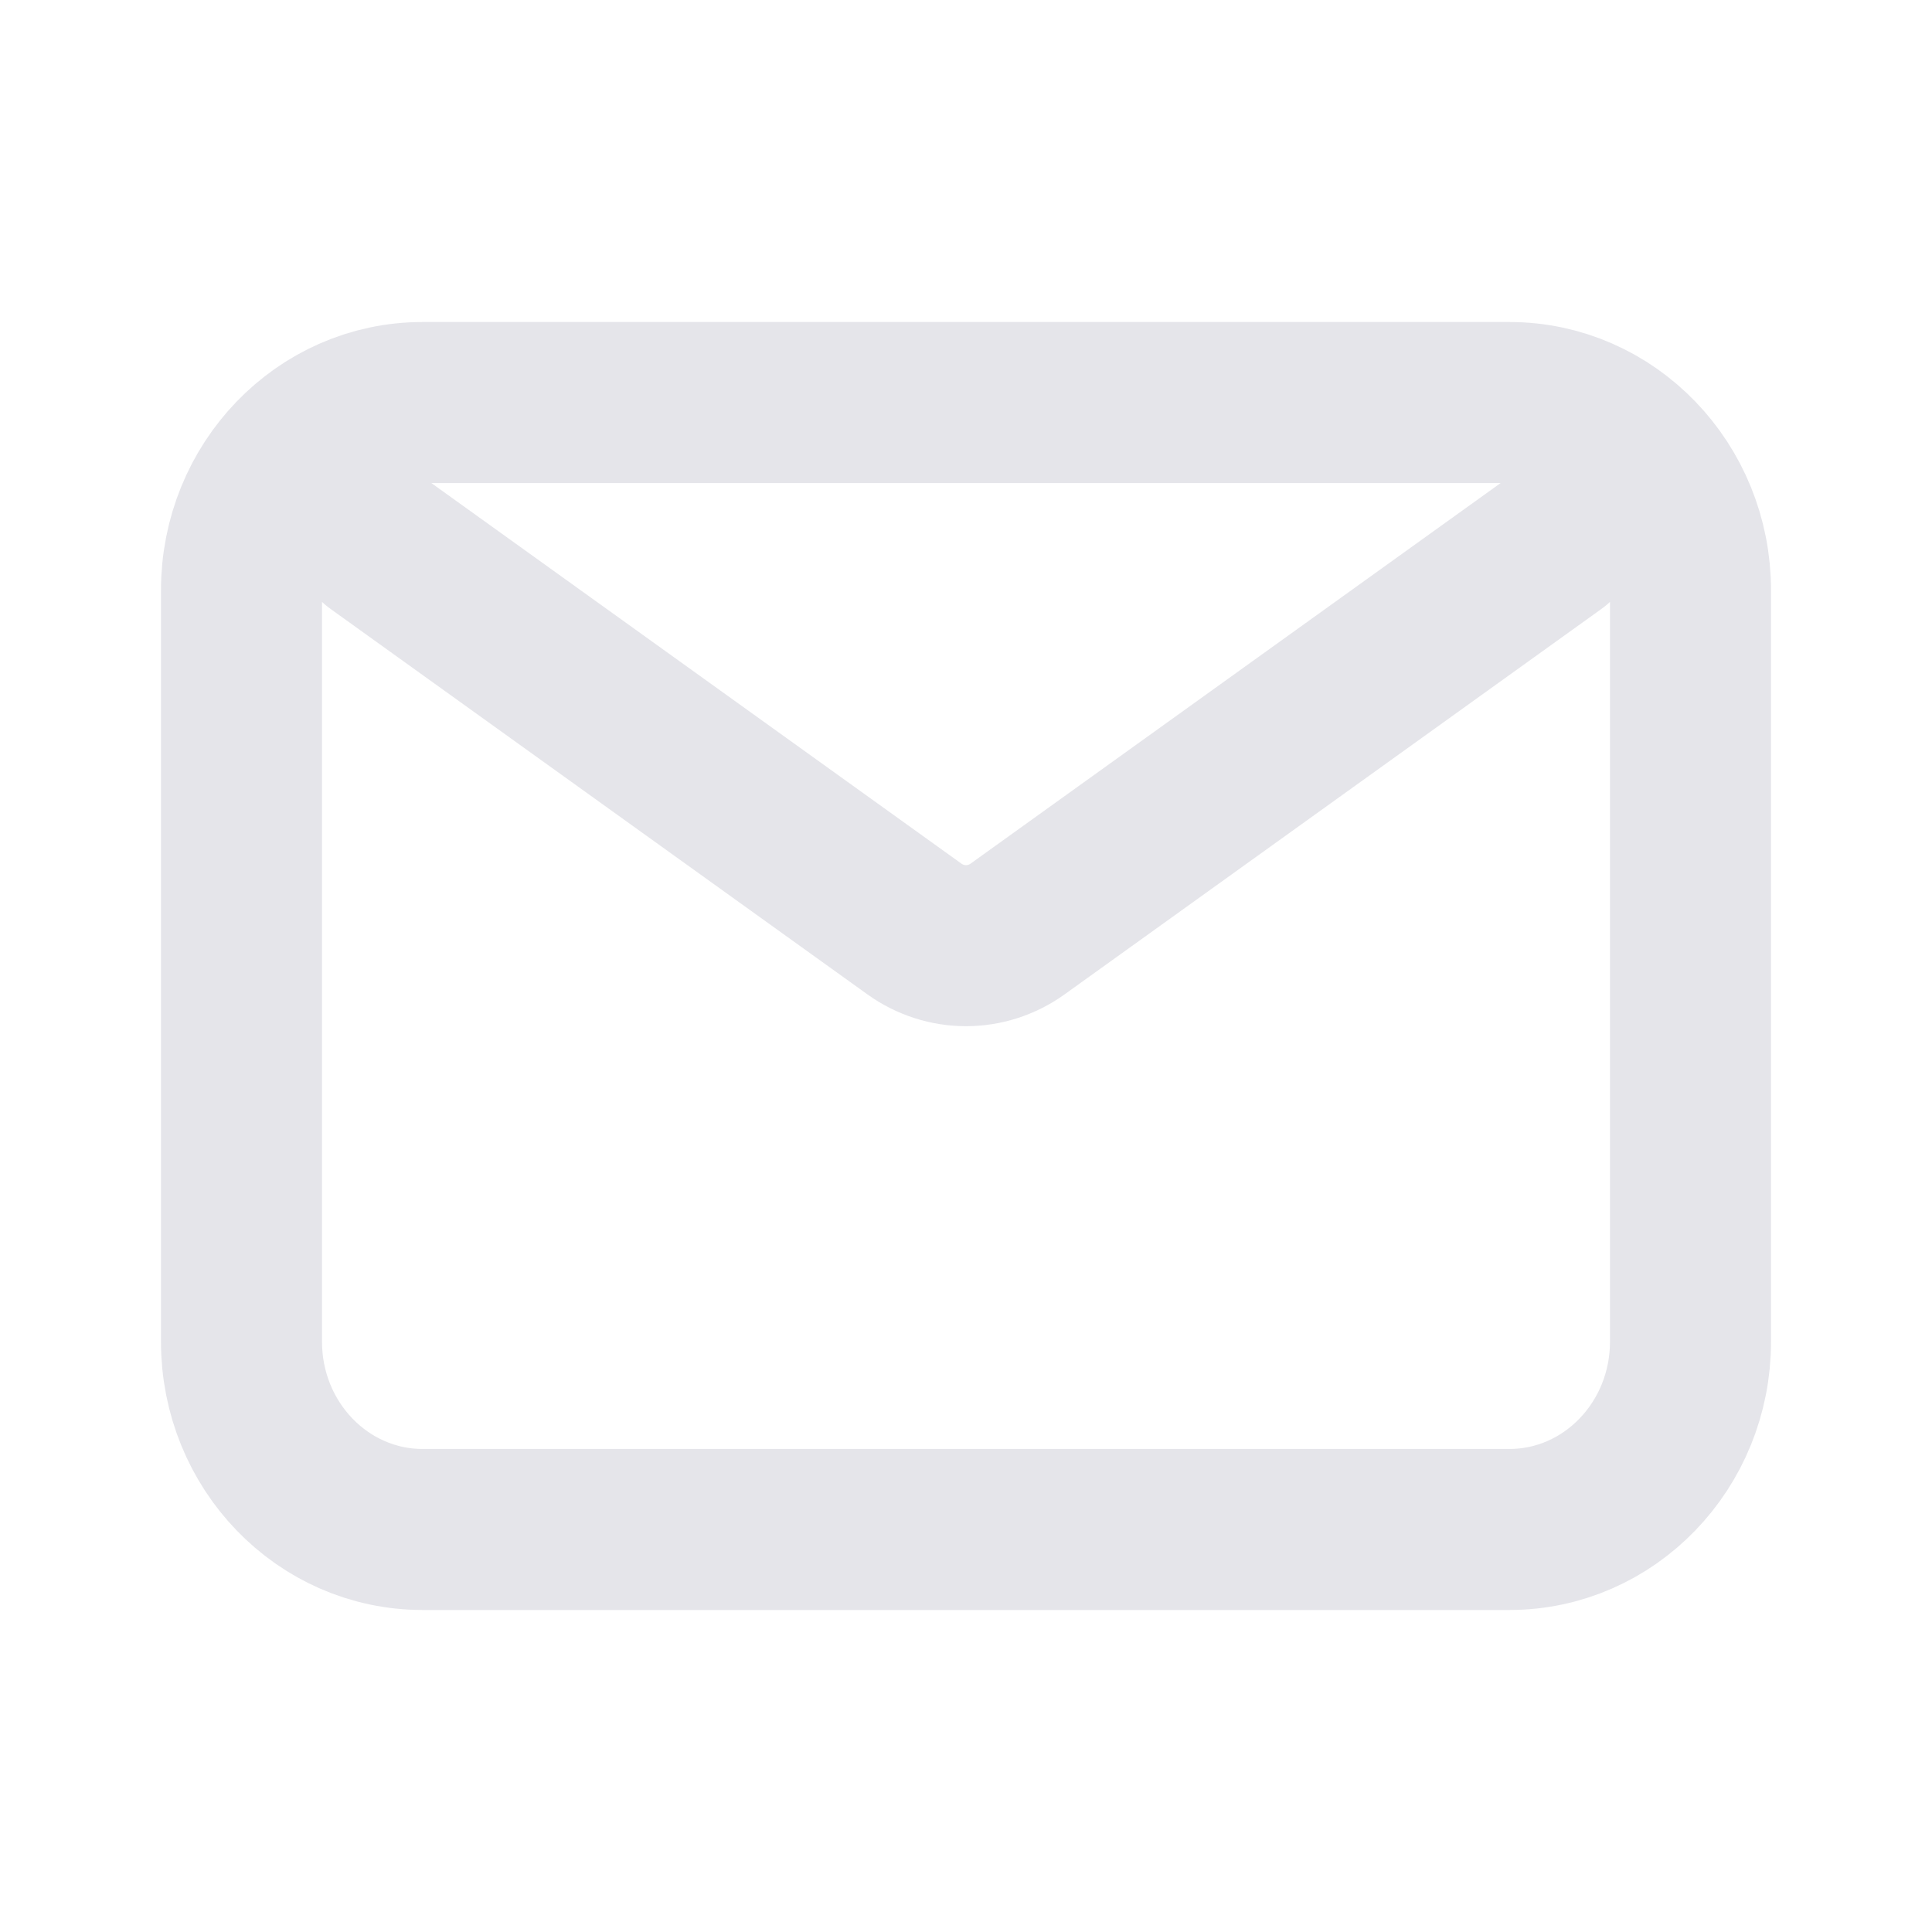
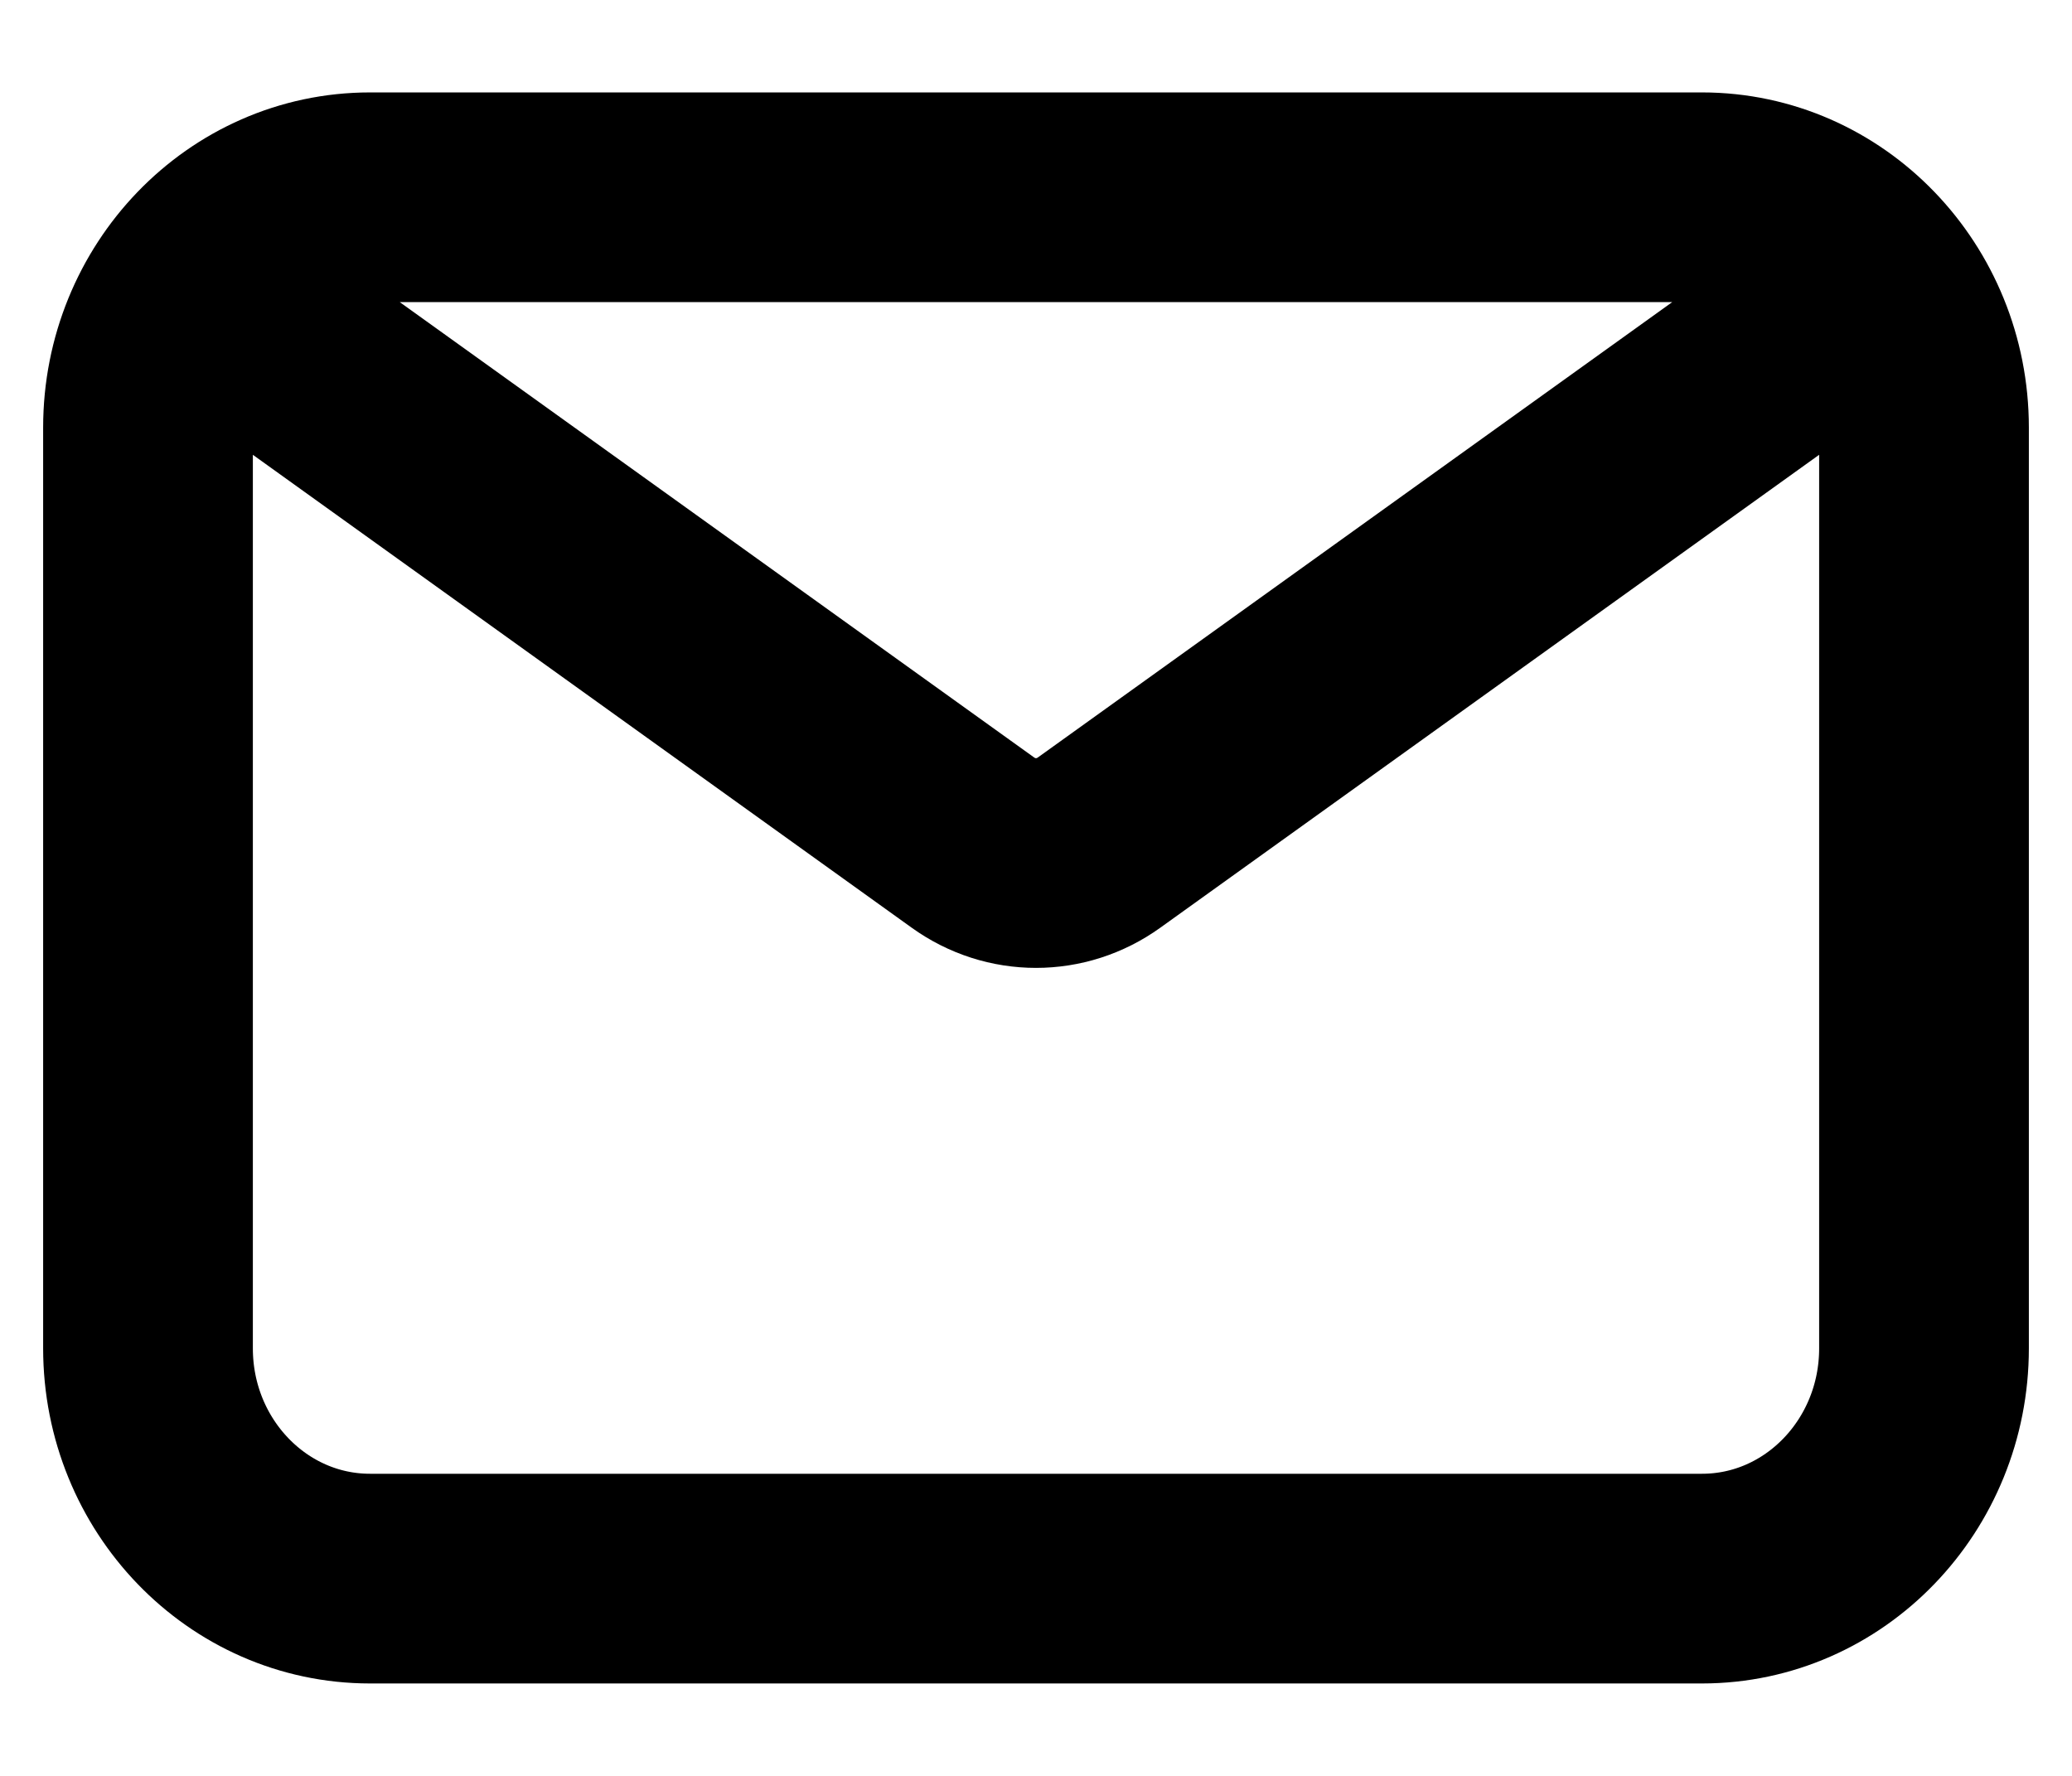
- <svg xmlns="http://www.w3.org/2000/svg" width="20" height="20" viewBox="0 0 20 20" fill="none">
-   <path d="M3.906 5.625L9.466 9.617C9.787 9.847 10.213 9.847 10.534 9.617L16.094 5.625M4.375 15.833H15.625C16.66 15.833 17.5 14.963 17.5 13.889V6.111C17.5 5.037 16.66 4.167 15.625 4.167H4.375C3.339 4.167 2.5 5.037 2.5 6.111V13.889C2.5 14.963 3.339 15.833 4.375 15.833Z" stroke="#E5E5EA" stroke-width="1.667" stroke-linecap="round" stroke-linejoin="round" />
+ <svg xmlns="http://www.w3.org/2000/svg" width="14" height="12" viewBox="0 0 14 12" fill="none">
+   <path d="M2.125 2.5L6.573 5.693C6.83 5.878 7.17 5.878 7.427 5.693L11.875 2.5M2.5 10.667H11.5C12.328 10.667 13 9.97 13 9.111V2.889C13 2.03 12.328 1.333 11.5 1.333H2.5C1.672 1.333 1 2.03 1 2.889V9.111C1 9.97 1.672 10.667 2.5 10.667Z" stroke="black" stroke-width="1.417" stroke-linecap="round" stroke-linejoin="round" />
</svg>
